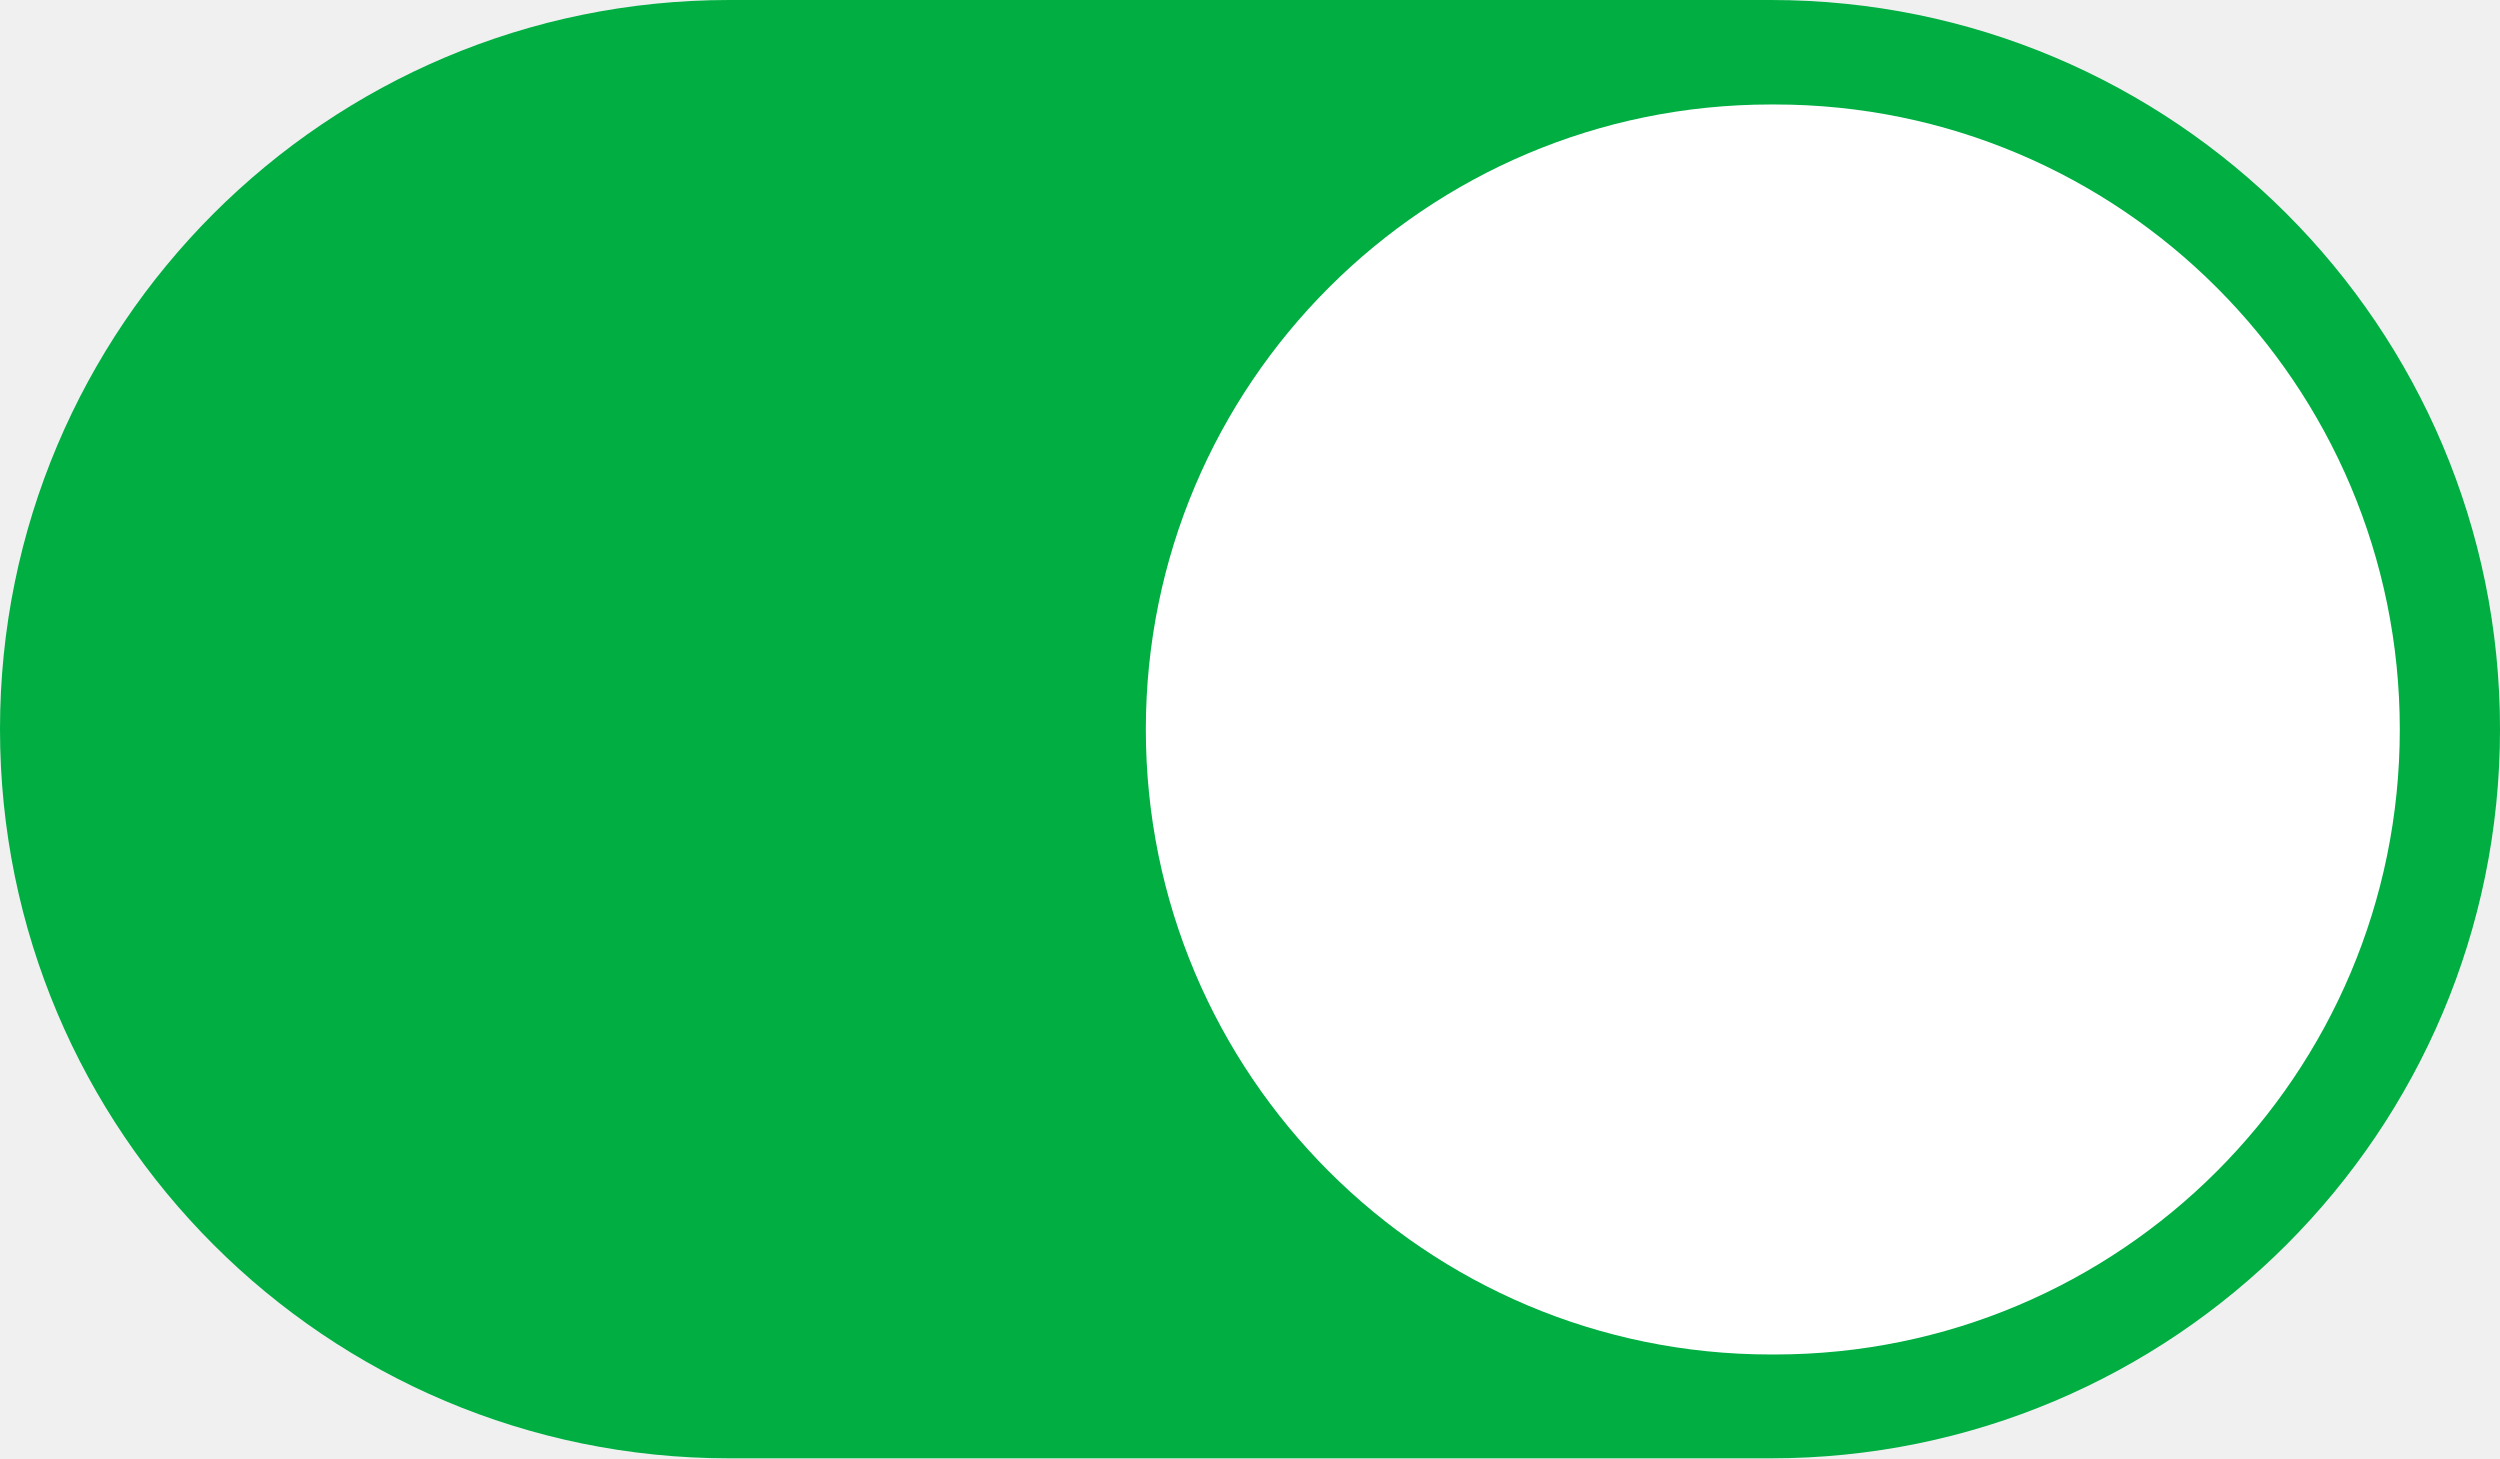
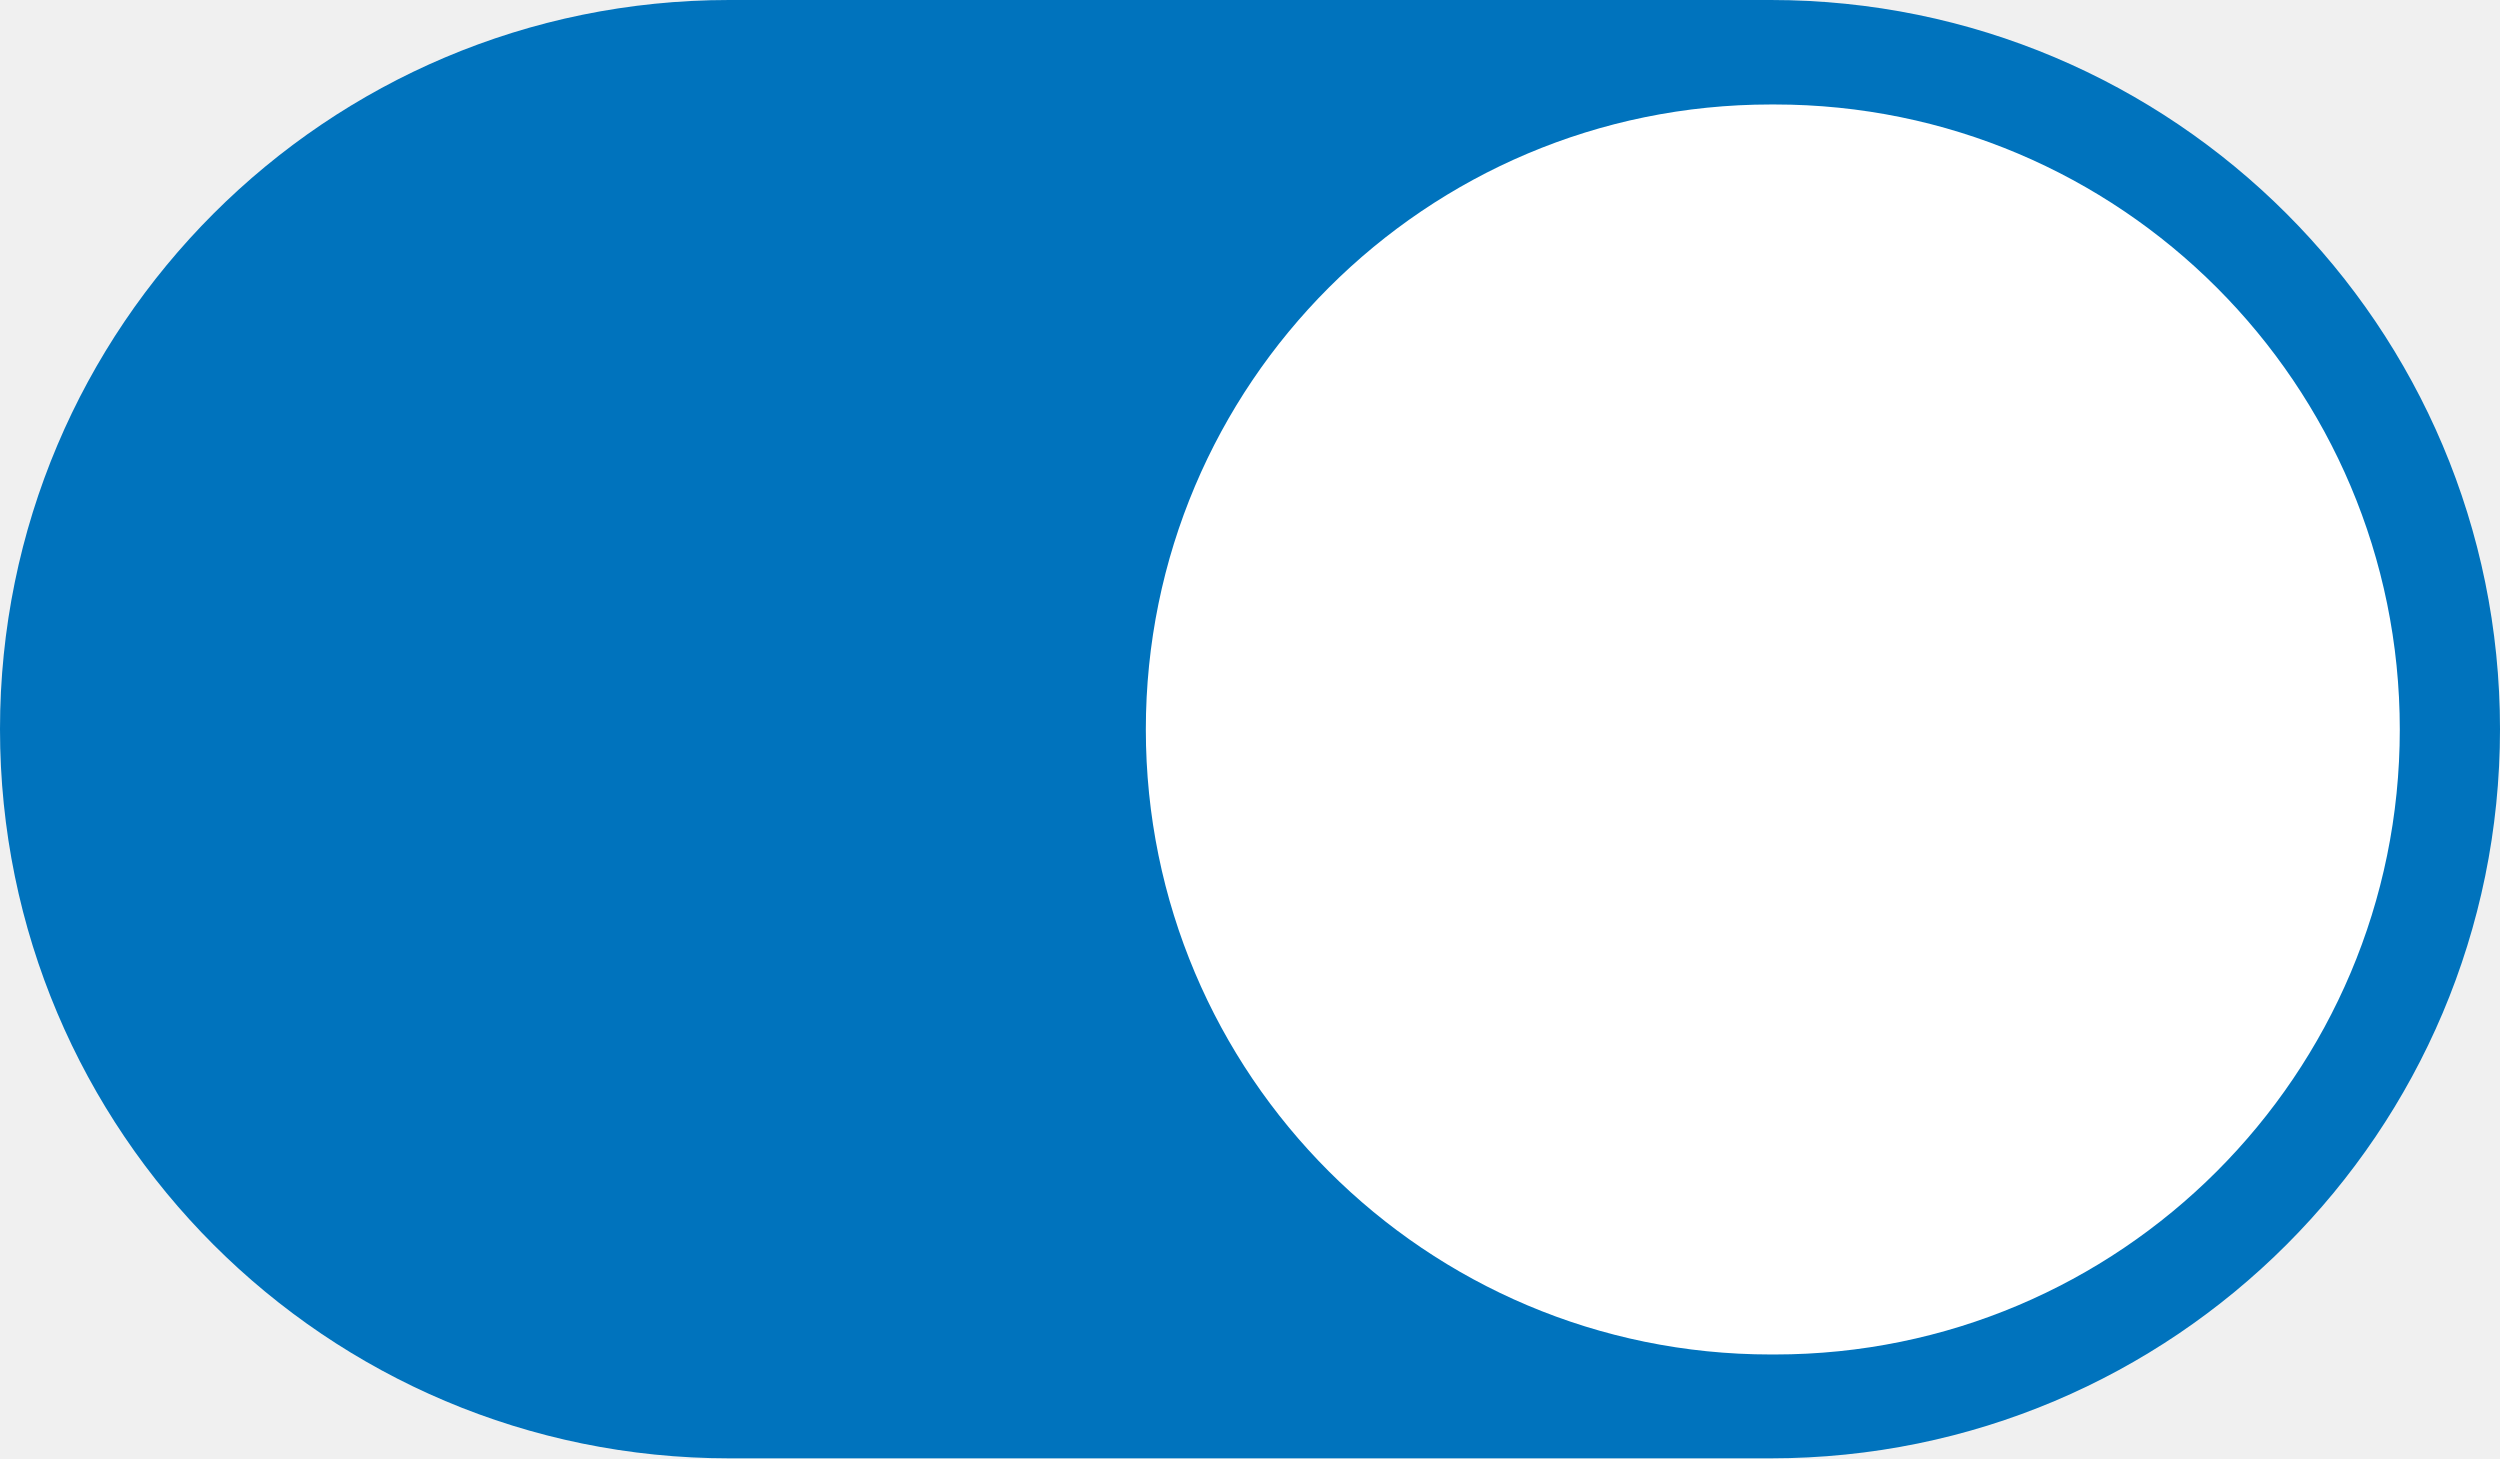
<svg xmlns="http://www.w3.org/2000/svg" width="24" height="14" viewBox="0 0 24 14" fill="none">
-   <rect width="24" height="14" rx="7" fill="#00AE42" />
+   <rect width="24" height="14" rx="7" fill="#0073BD" />
  <rect x="11" y="1.003" width="12.038" height="12" rx="6" fill="white" />
</svg>
